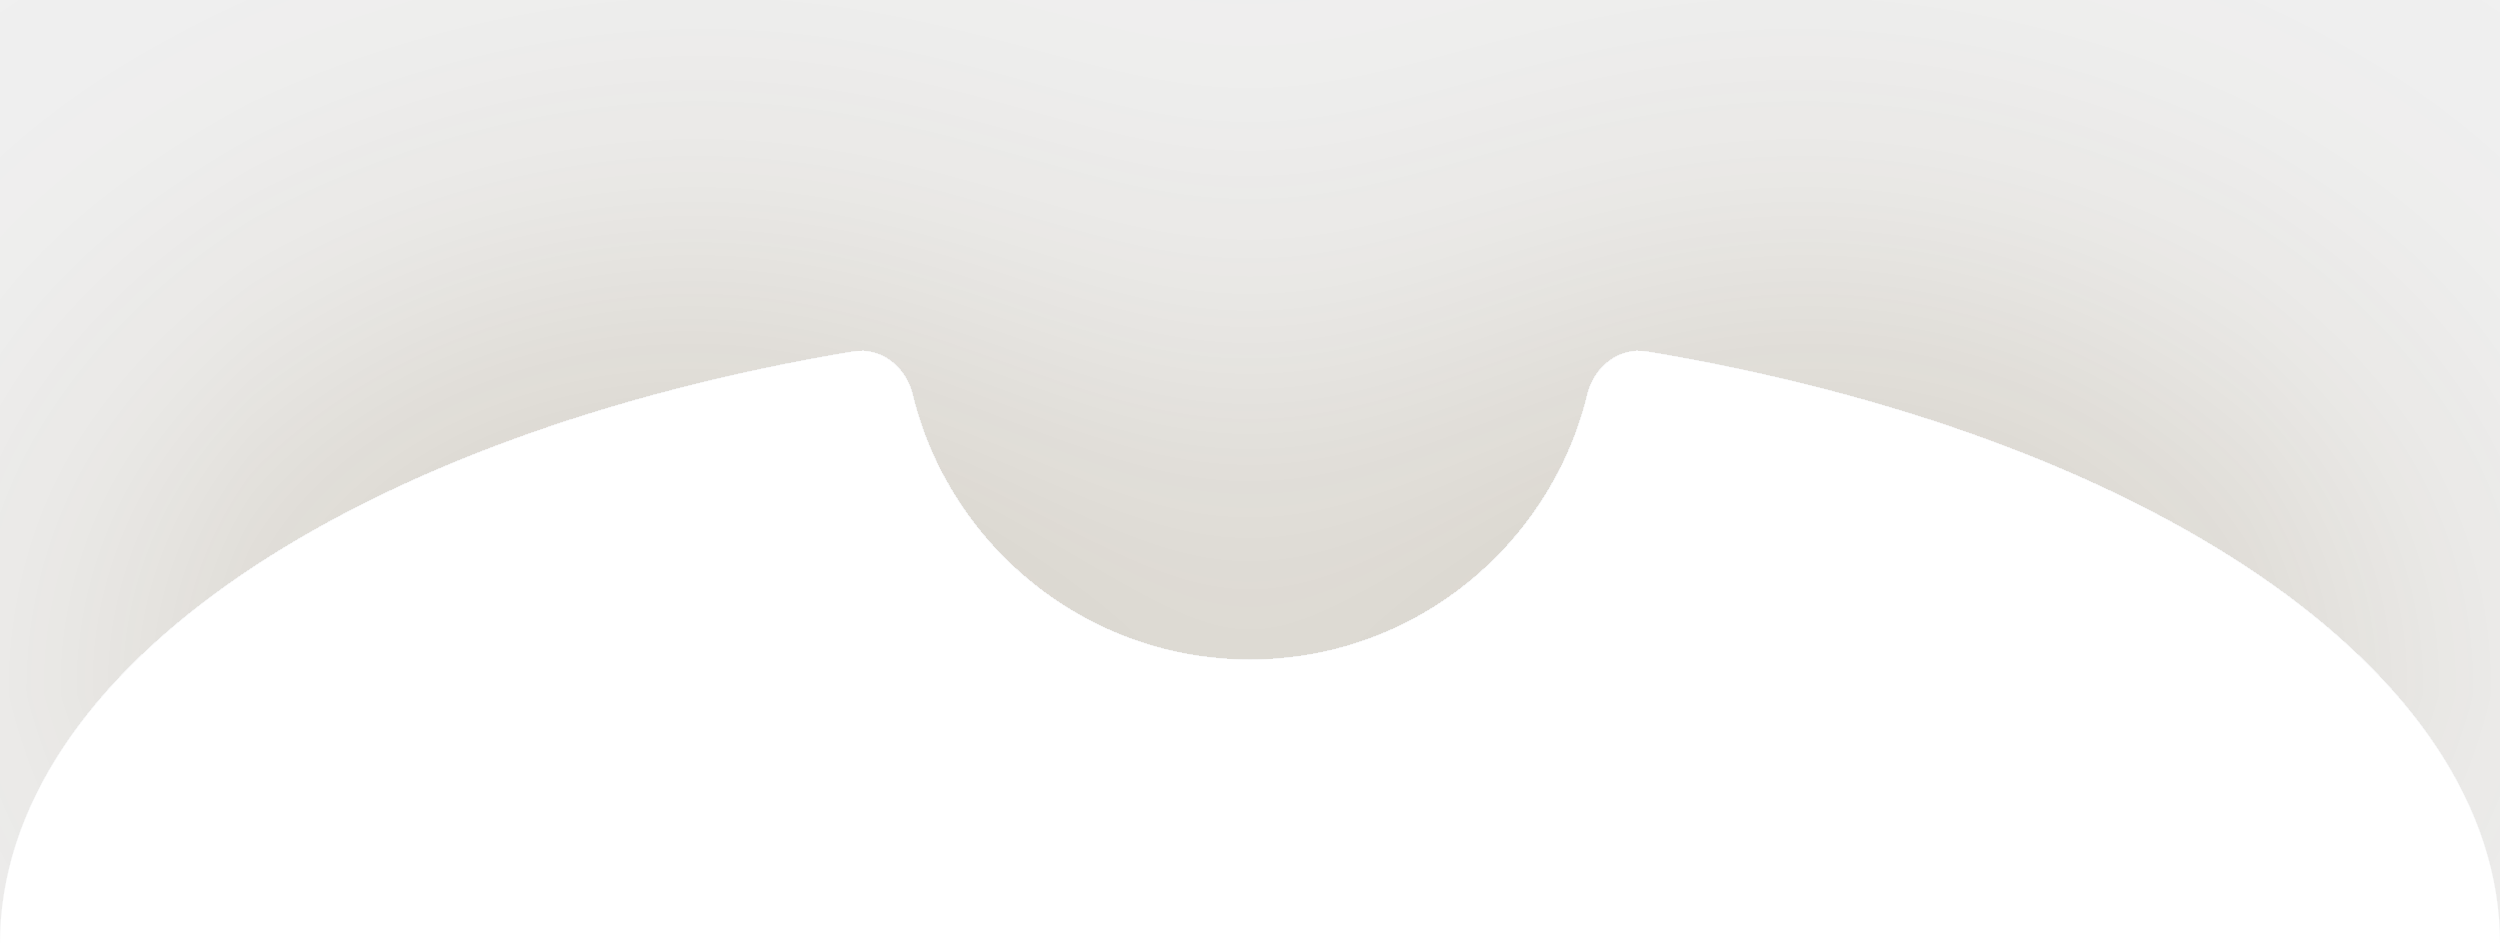
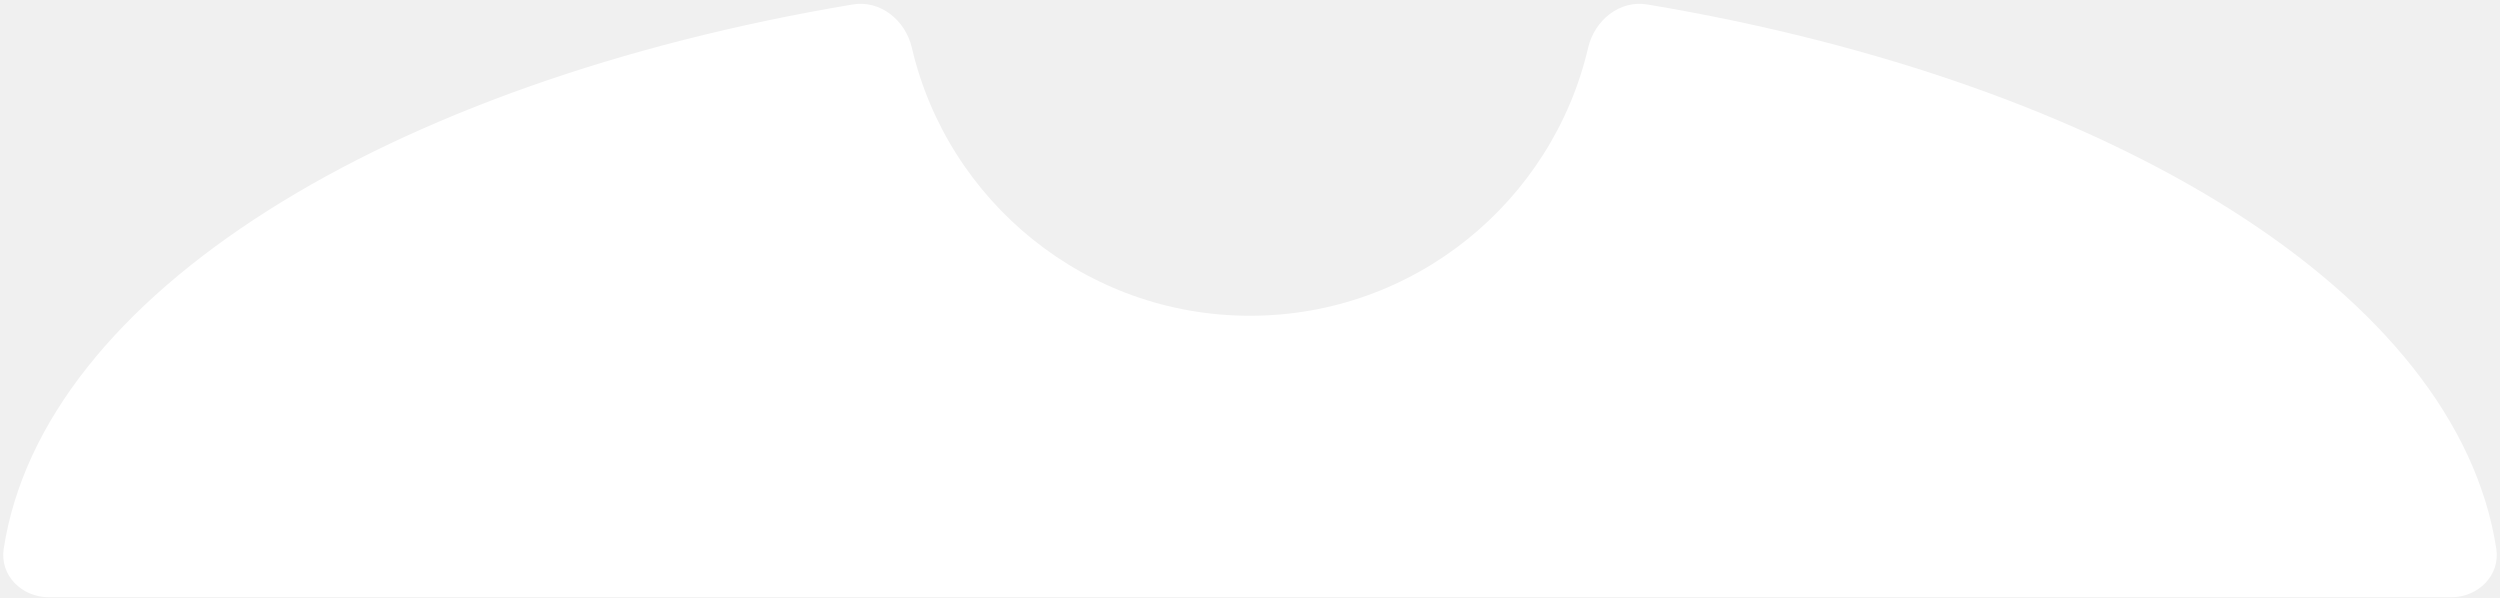
- <svg xmlns="http://www.w3.org/2000/svg" width="360" height="136" viewBox="0 0 360 136" fill="none">
-   <g filter="url(#filter0_d_54_710)">
-     <path d="M228.605 56.776C229.547 52.873 233.144 49.963 237.103 50.625C308.524 62.561 360 96.275 360 136C360 185.706 279.411 226 180 226C80.589 226 0 185.706 0 136C0 96.275 51.476 62.562 122.896 50.625C126.855 49.963 130.452 52.873 131.394 56.776C136.688 78.707 156.442 95 180 95C203.558 95 223.311 78.707 228.605 56.776Z" fill="white" />
-   </g>
-   <defs>
-     <filter id="filter0_d_54_710" x="-90" y="-43.469" width="540" height="355.469" filterUnits="userSpaceOnUse" color-interpolation-filters="sRGB">
-       <feFlood flood-opacity="0" result="BackgroundImageFix" />
-       <feColorMatrix in="SourceAlpha" type="matrix" values="0 0 0 0 0 0 0 0 0 0 0 0 0 0 0 0 0 0 127 0" result="hardAlpha" />
-       <feOffset dy="-4" />
-       <feGaussianBlur stdDeviation="45" />
-       <feComposite in2="hardAlpha" operator="out" />
-       <feColorMatrix type="matrix" values="0 0 0 0 0.327 0 0 0 0 0.218 0 0 0 0 0 0 0 0 0.25 0" />
-       <feBlend mode="normal" in2="BackgroundImageFix" result="effect1_dropShadow_54_710" />
-       <feBlend mode="normal" in="SourceGraphic" in2="effect1_dropShadow_54_710" result="shape" />
-     </filter>
-   </defs>
+ <svg xmlns="http://www.w3.org/2000/svg" width="360" height="86" viewBox="0 0 360 86" fill="none">
+   <path d="M228.696 6.86C229.612 2.925 233.226 -0.025 237.211 0.643C304.357 11.889 353.851 42.386 359.468 79.025C360.053 82.846 356.866 86 353 86H7C3.134 86 -0.053 82.846 0.533 79.025C6.149 42.386 55.643 11.889 122.789 0.643C126.773 -0.025 130.387 2.925 131.304 6.86C136.459 28.986 156.304 45.47 180 45.47C203.696 45.469 223.541 28.986 228.696 6.86Z" fill="white" />
</svg>
